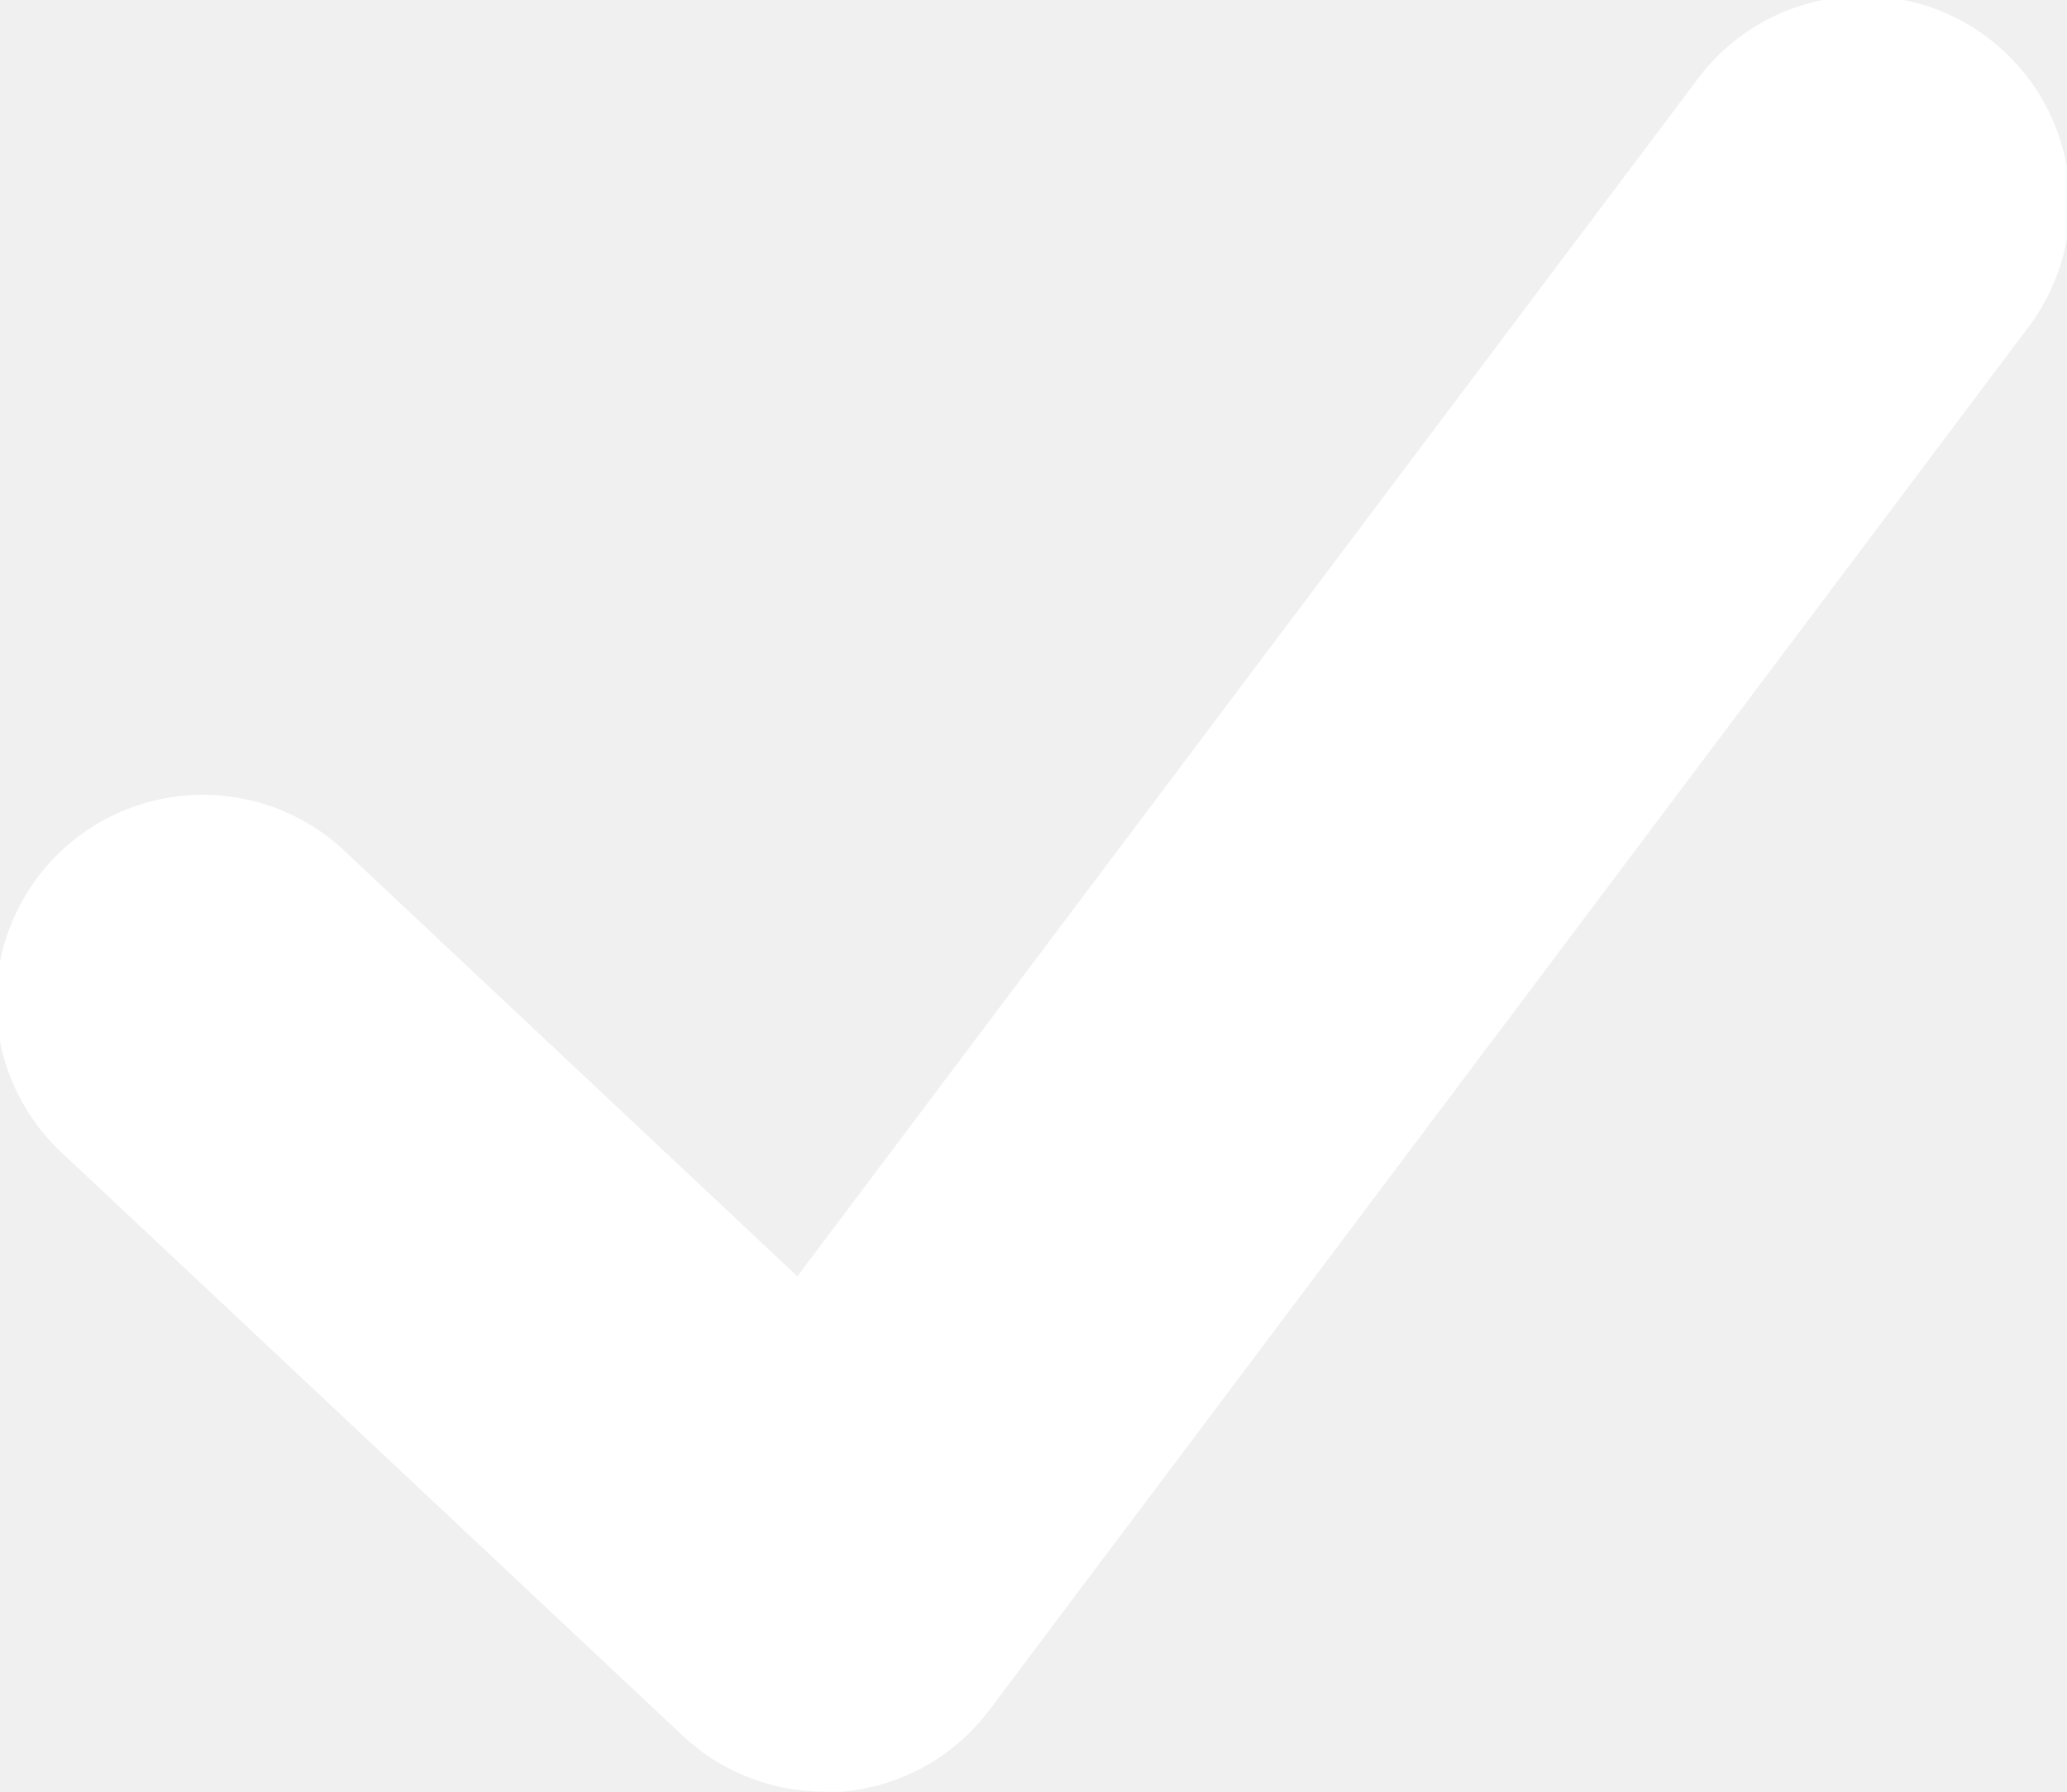
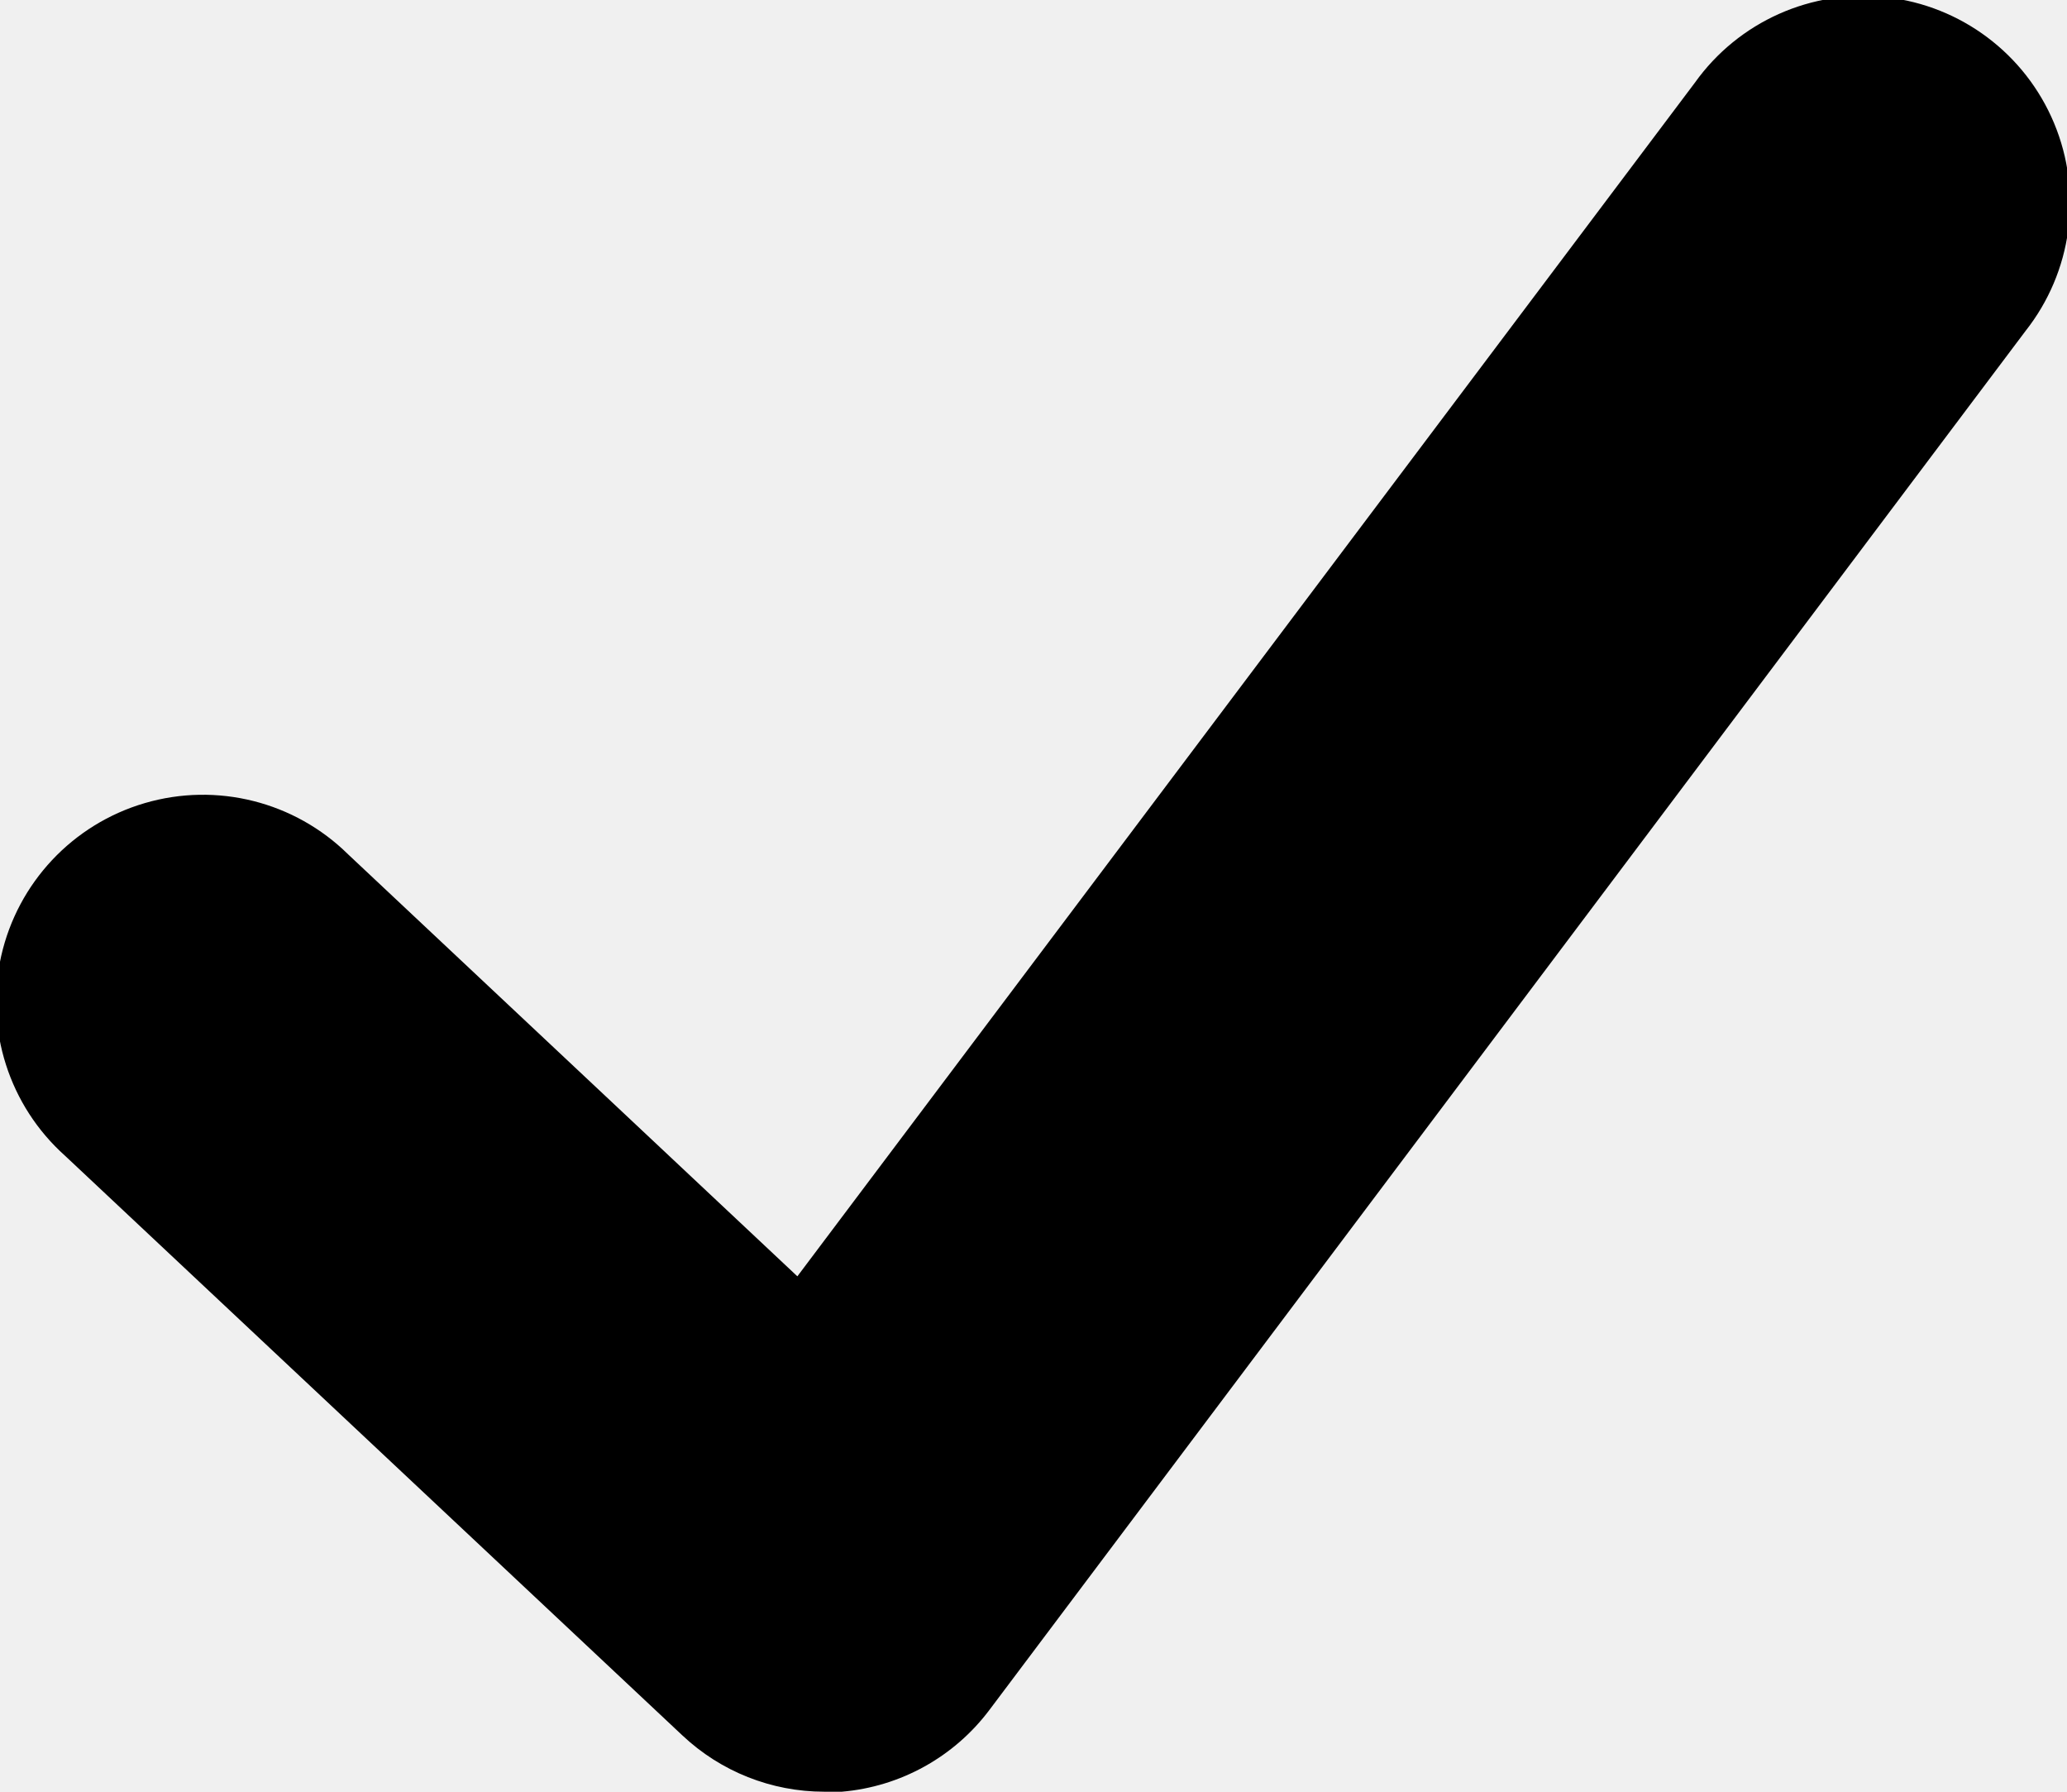
<svg xmlns="http://www.w3.org/2000/svg" width="6.727" height="5.83" viewBox="0 0 6.727 5.83">
-   <path id="Path_120019" data-name="Path 120019" d="M4.182,8.33l.058,0a.672.672,0,0,0,.48-.266L8.092,3.577a.673.673,0,1,0-1.076-.808L4.095,6.653,2.633,5.28a.673.673,0,1,0-.921.981L3.721,8.147A.673.673,0,0,0,4.182,8.33Z" transform="translate(-1.5 -2.5)" fill="#fff" />
+   <path id="Path_120019" data-name="Path 120019" d="M4.182,8.33l.058,0a.672.672,0,0,0,.48-.266L8.092,3.577a.673.673,0,1,0-1.076-.808L4.095,6.653,2.633,5.28a.673.673,0,1,0-.921.981L3.721,8.147A.673.673,0,0,0,4.182,8.33Z" transform="translate(-1.5 -2.5)" />
</svg>
